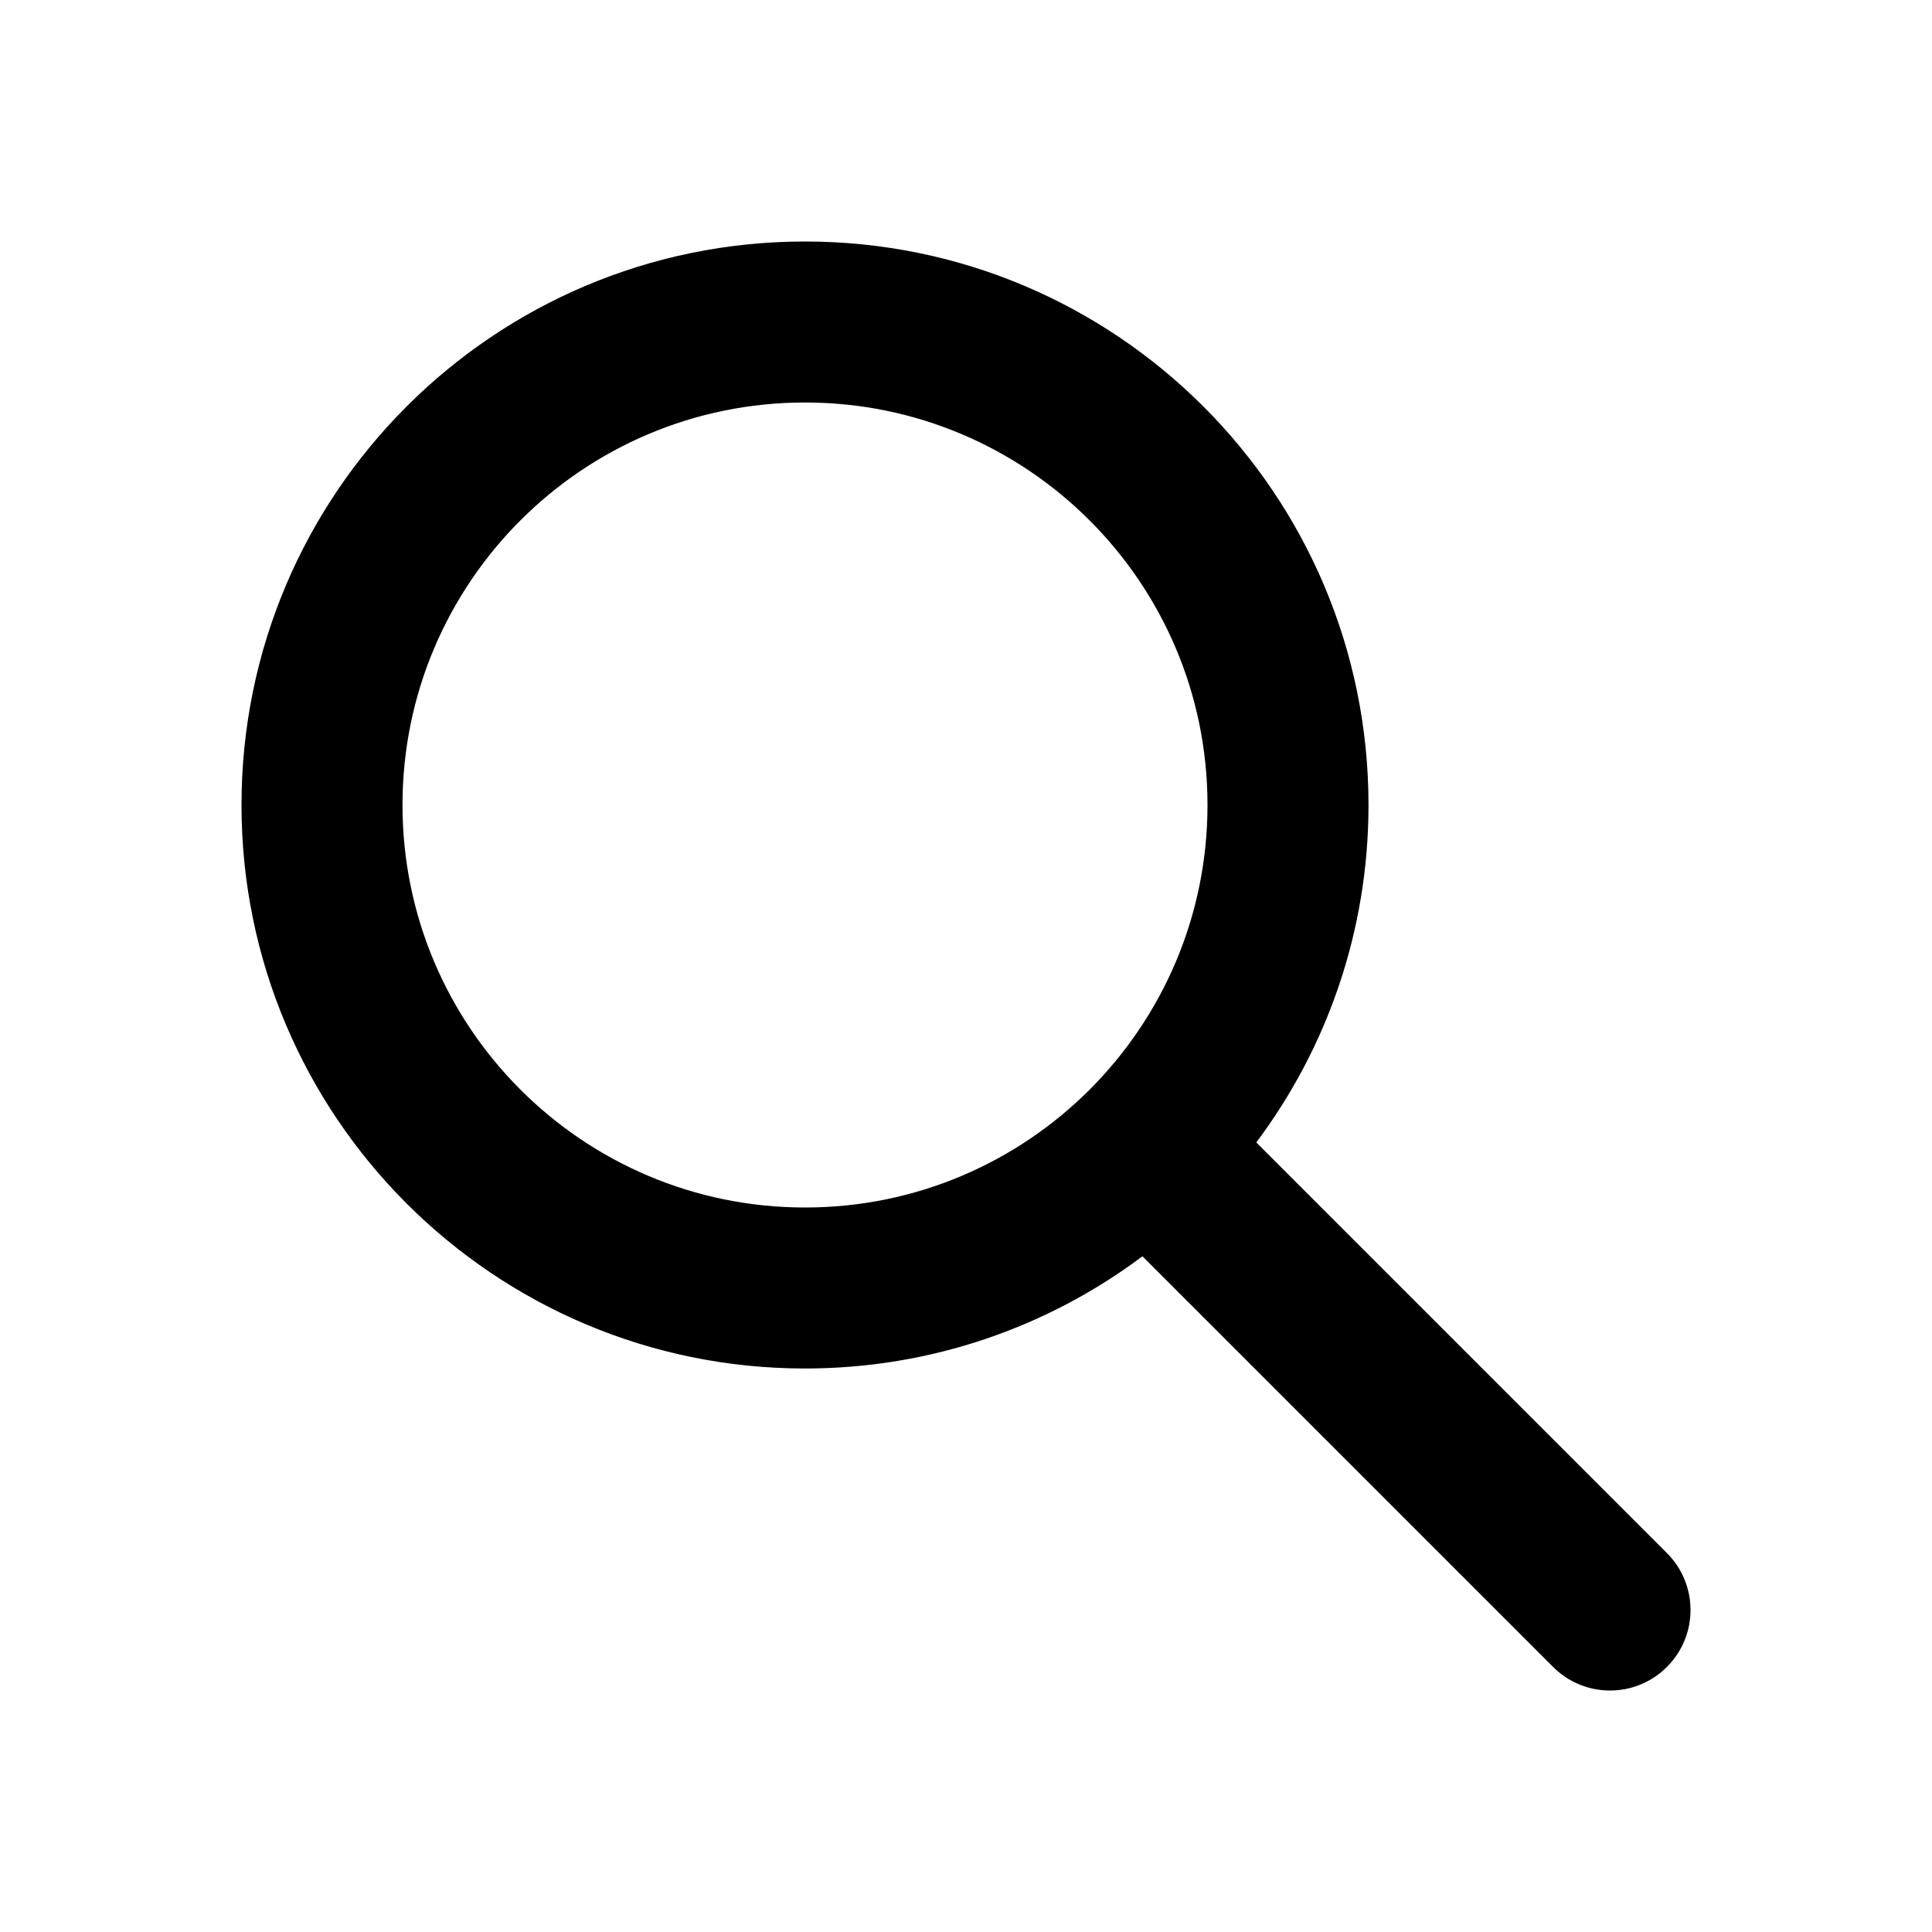
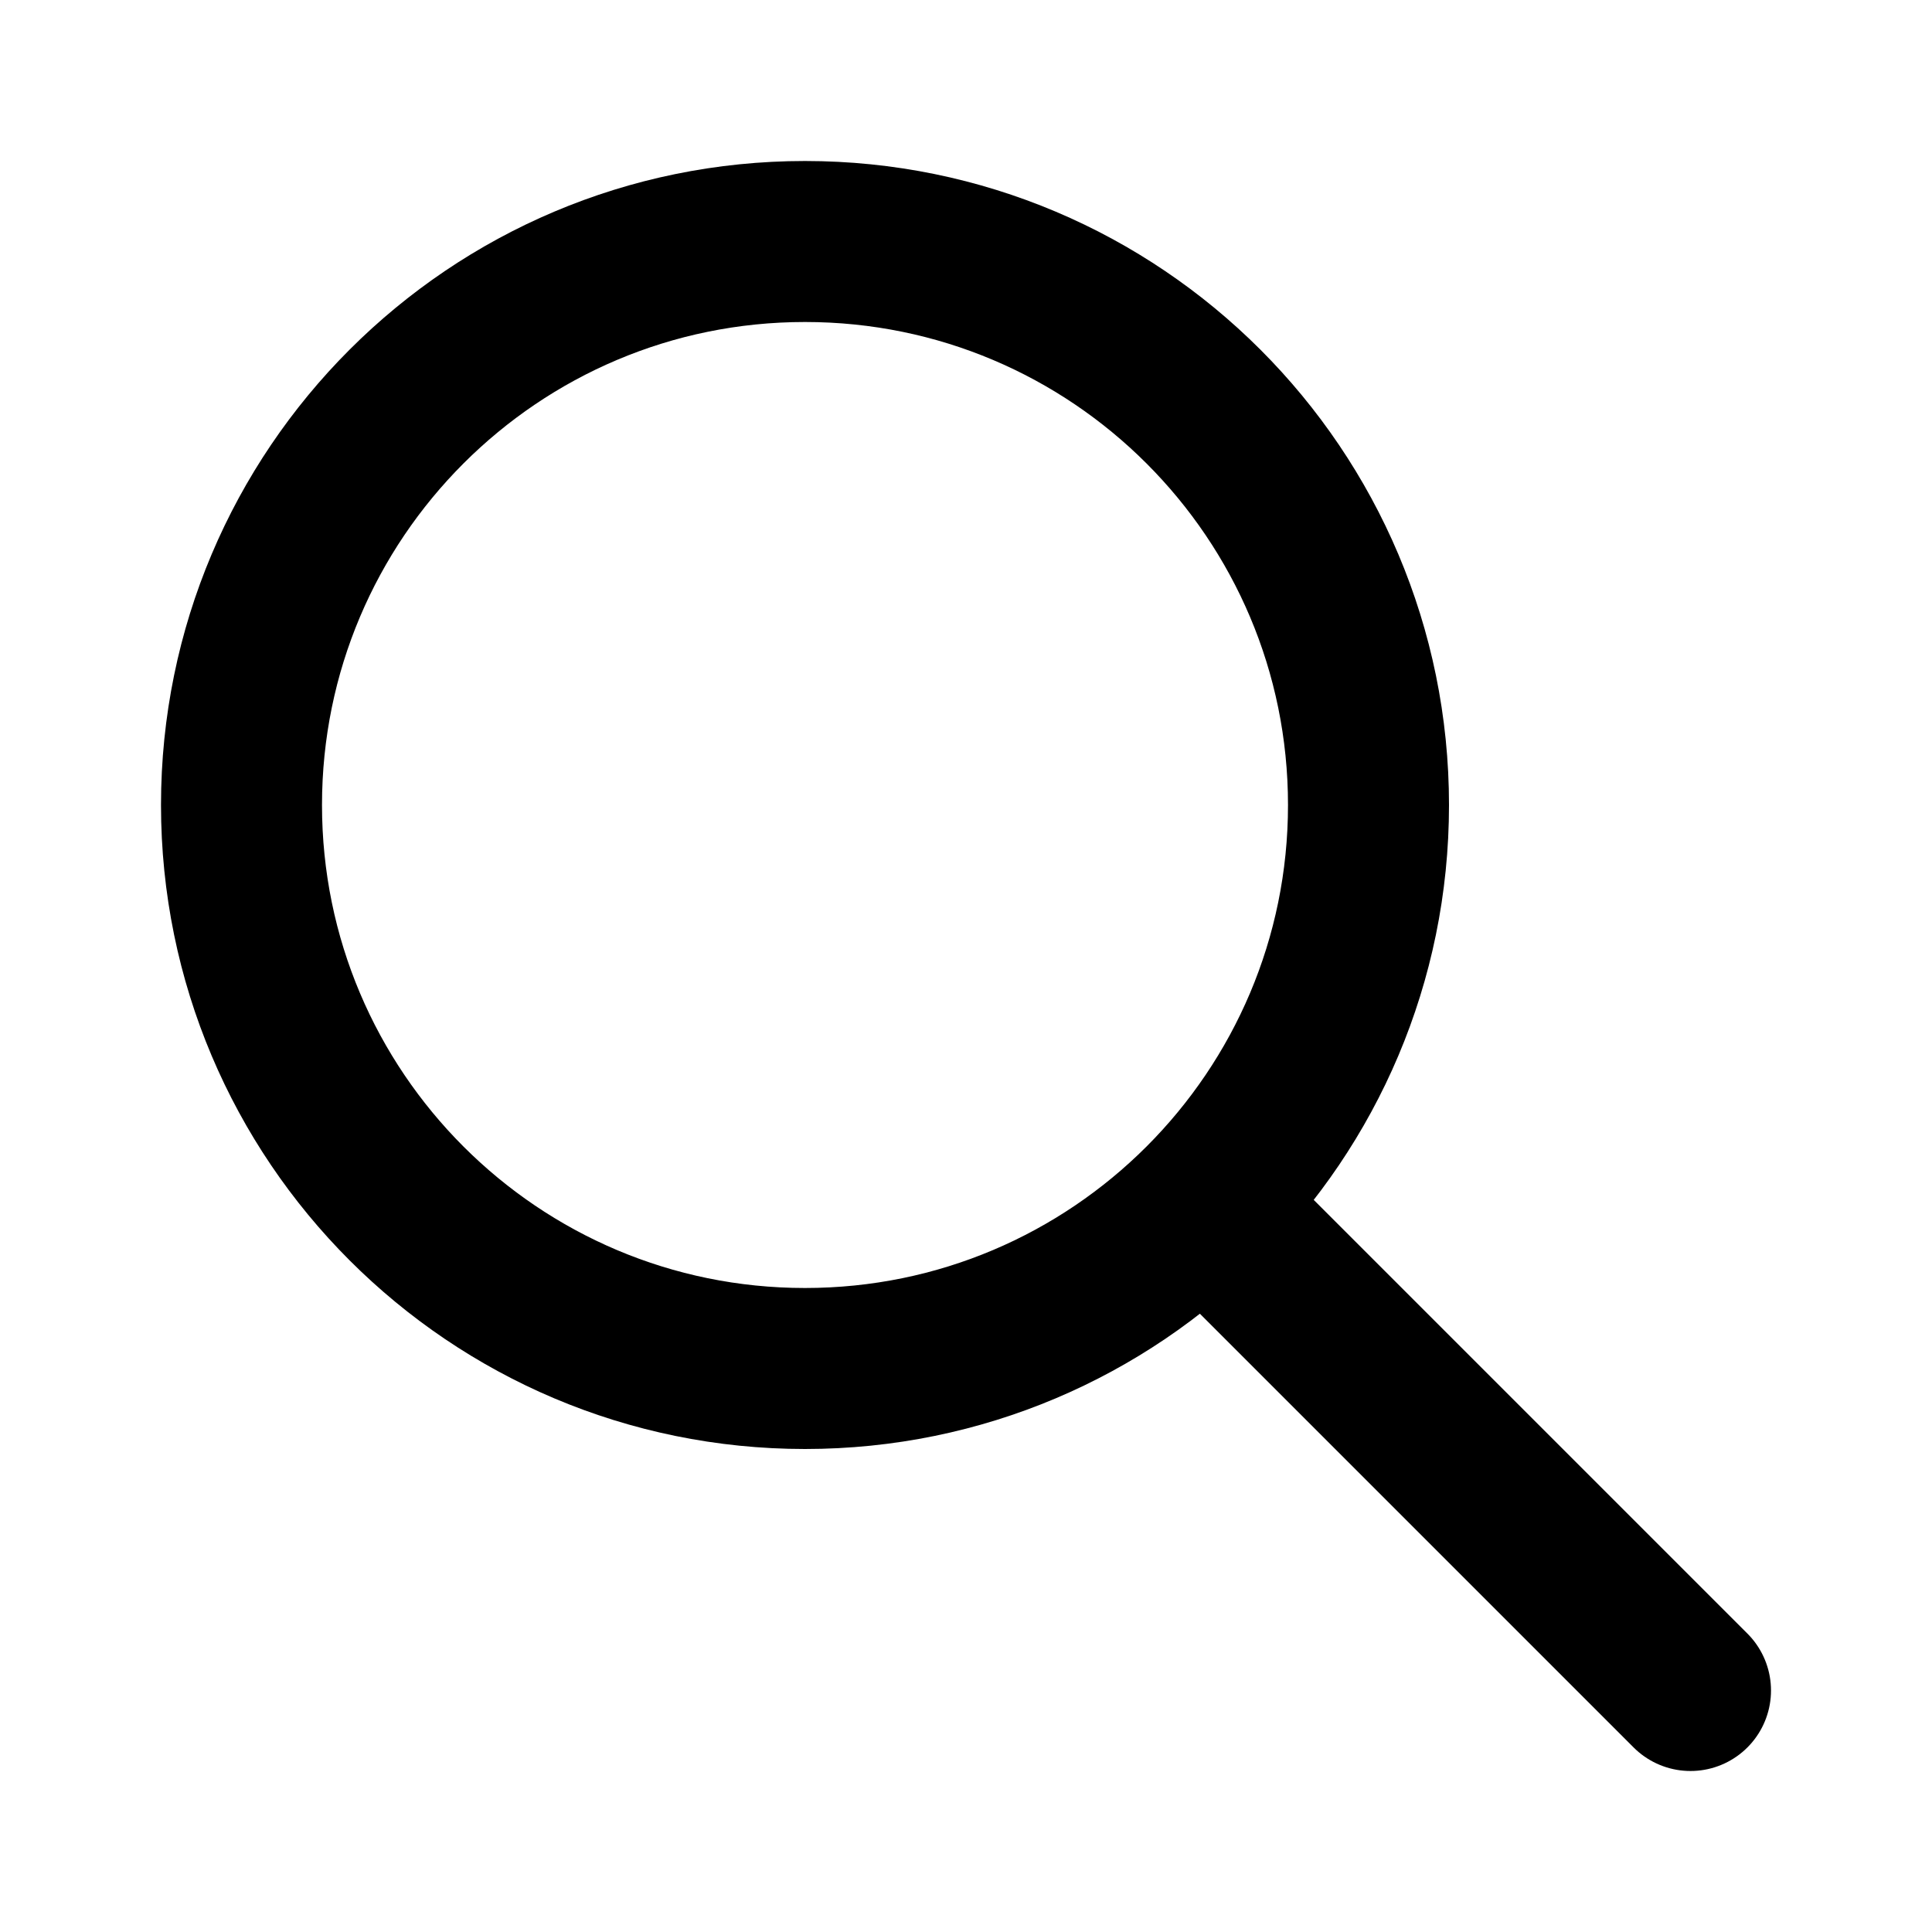
<svg xmlns="http://www.w3.org/2000/svg" width="800px" height="800px" viewBox="0 0 24 24" fill="none">
  <g id="SVGRepo_bgCarrier" stroke-width="0" />
  <g id="SVGRepo_tracerCarrier" stroke-linecap="round" stroke-linejoin="round" />
  <g id="SVGRepo_iconCarrier">
-     <path fill-rule="evenodd" clip-rule="evenodd" d="M10 5C7.239 5 5 7.239 5 10C5 12.761 7.239 15 10 15C11.381 15 12.63 14.441 13.536 13.536C14.441 12.63 15 11.381 15 10C15 7.239 12.761 5 10 5ZM3 10C3 6.134 6.134 3 10 3C13.866 3 17 6.134 17 10C17 11.572 16.481 13.024 15.606 14.192L20.707 19.293C21.098 19.683 21.098 20.317 20.707 20.707C20.317 21.098 19.683 21.098 19.293 20.707L14.192 15.606C13.024 16.481 11.572 17 10 17C6.134 17 3 13.866 3 10Z" fill="#000000" />
+     <g id="Interface / Search_Magnifying_Glass">
+       <path id="Vector" d="M15 15L21 21M10 17C6.134 17 3 13.866 3 10C3 6.134 6.134 3 10 3C13.866 3 17 6.134 17 10C17 13.866 13.866 17 10 17Z" stroke="#000000" stroke-width="2" stroke-linecap="round" stroke-linejoin="round" />
+     </g>
  </g>
</svg>
